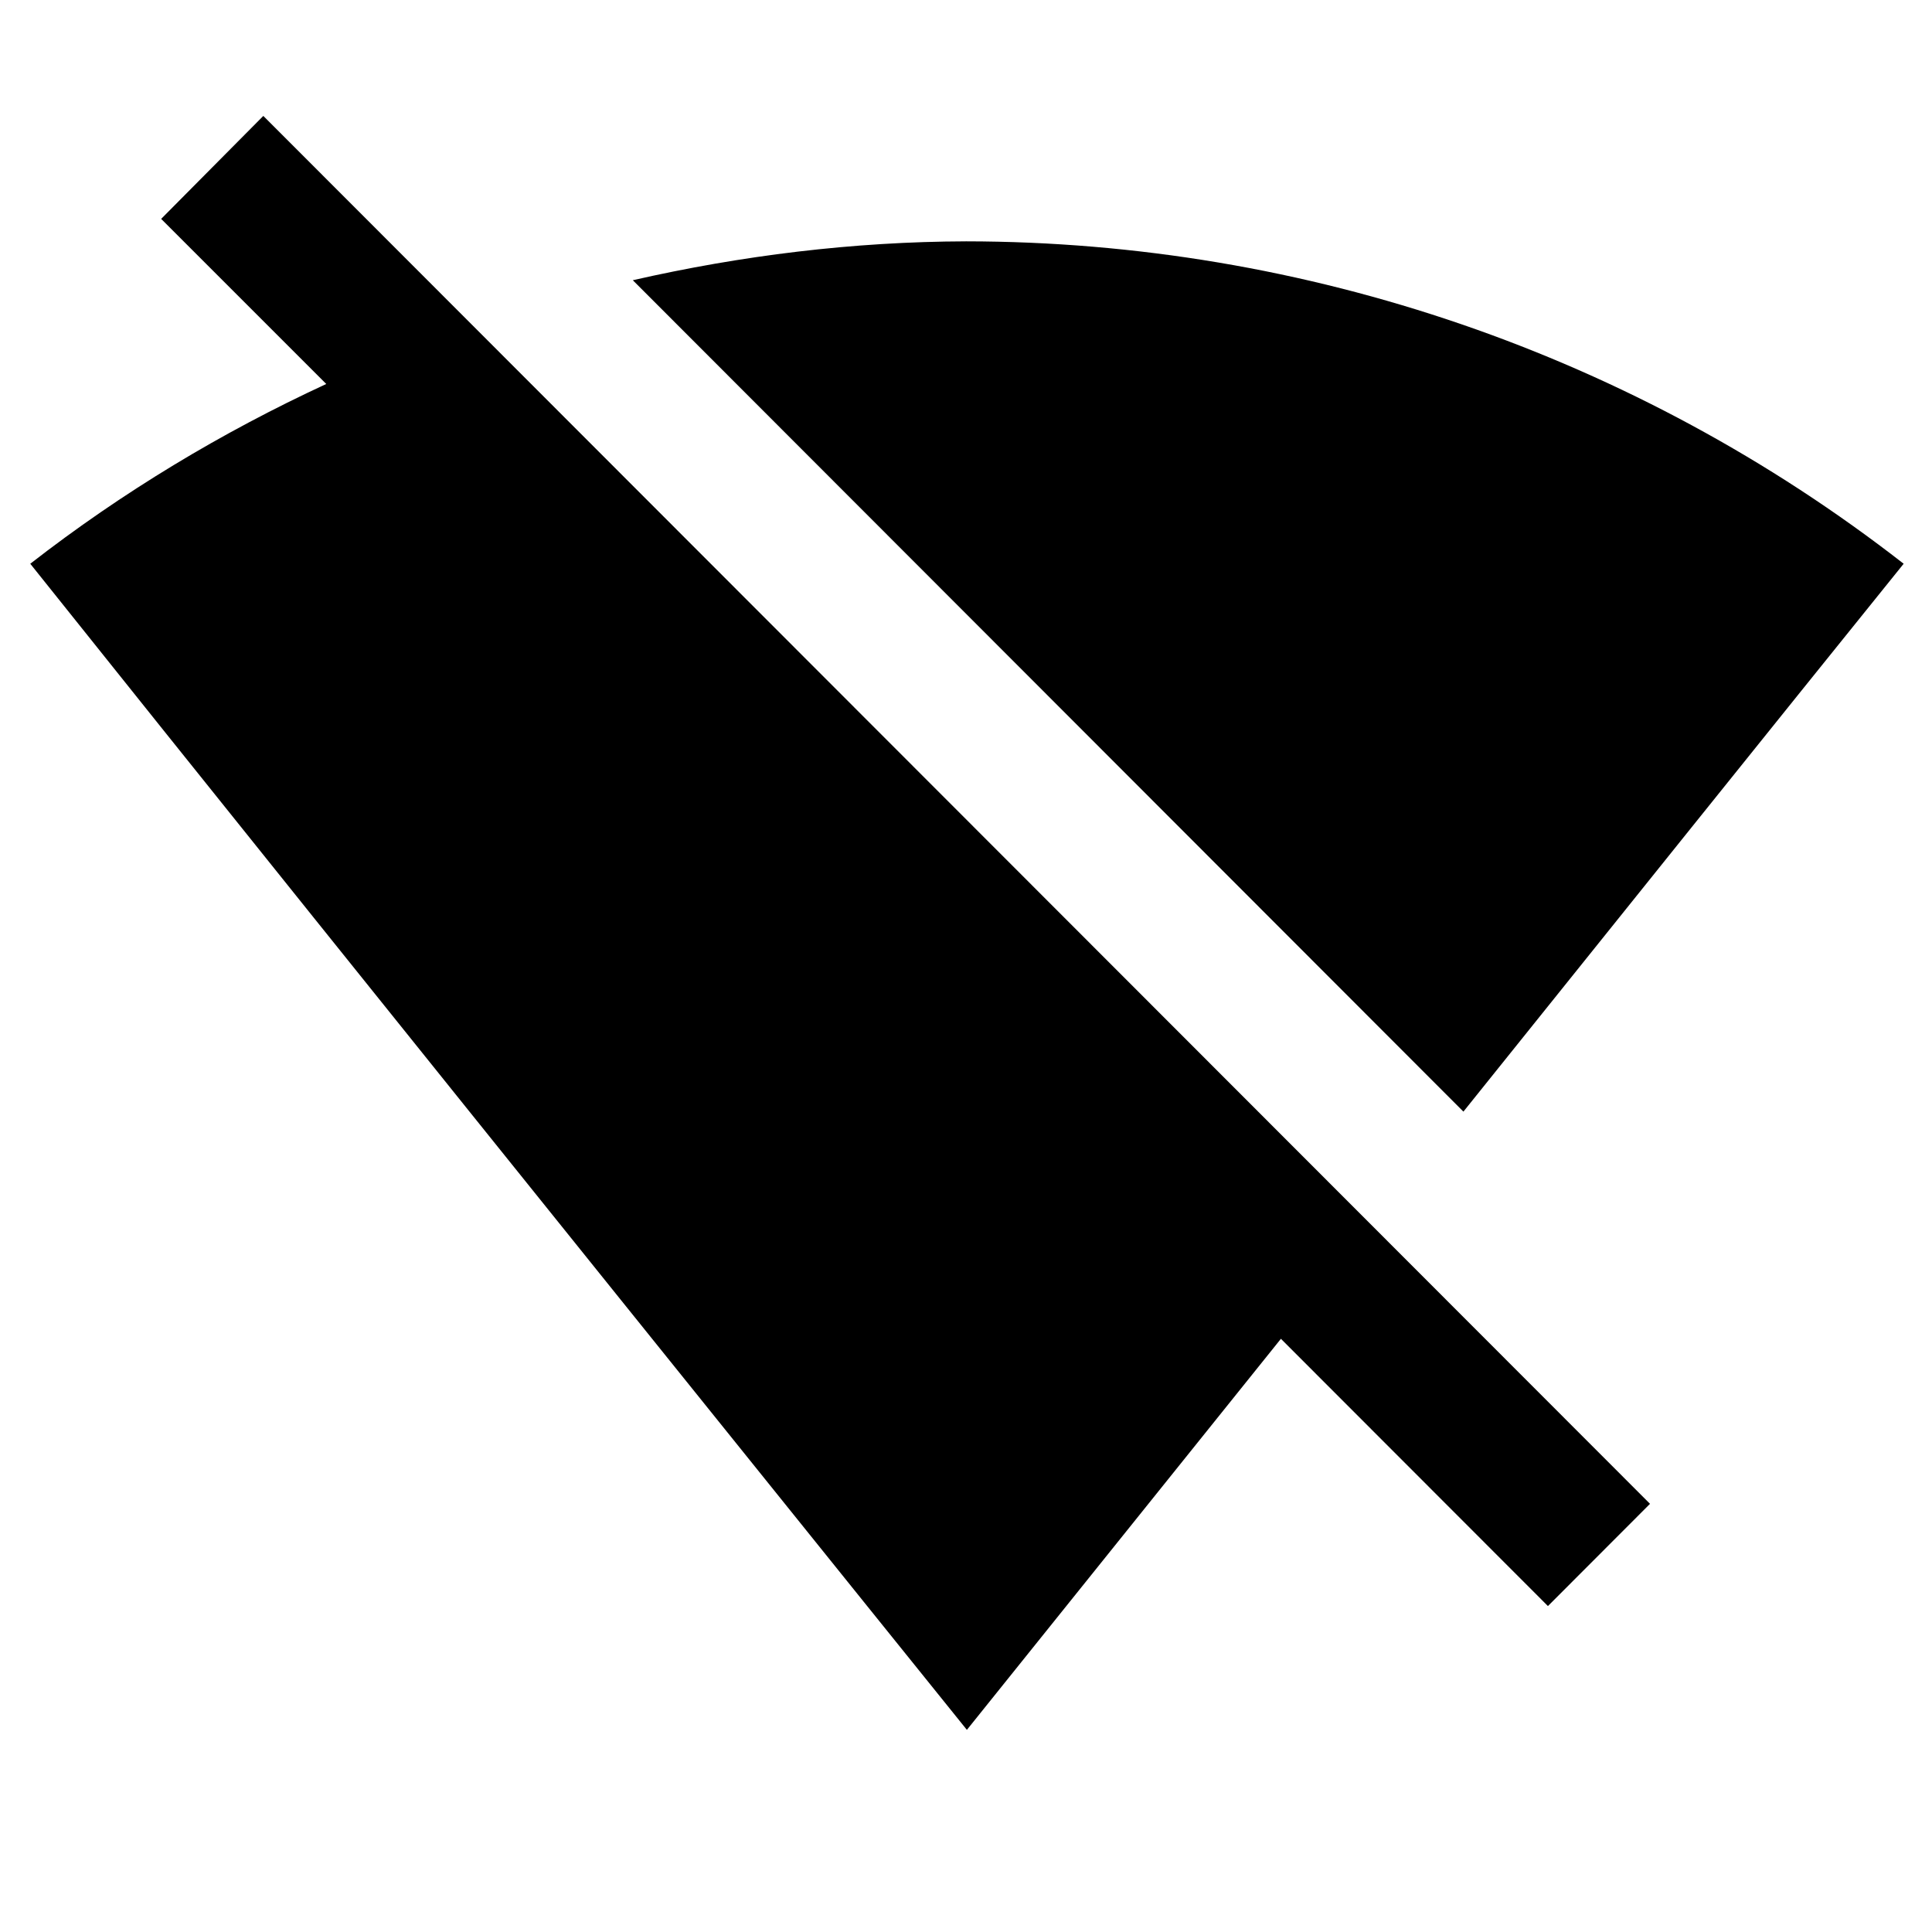
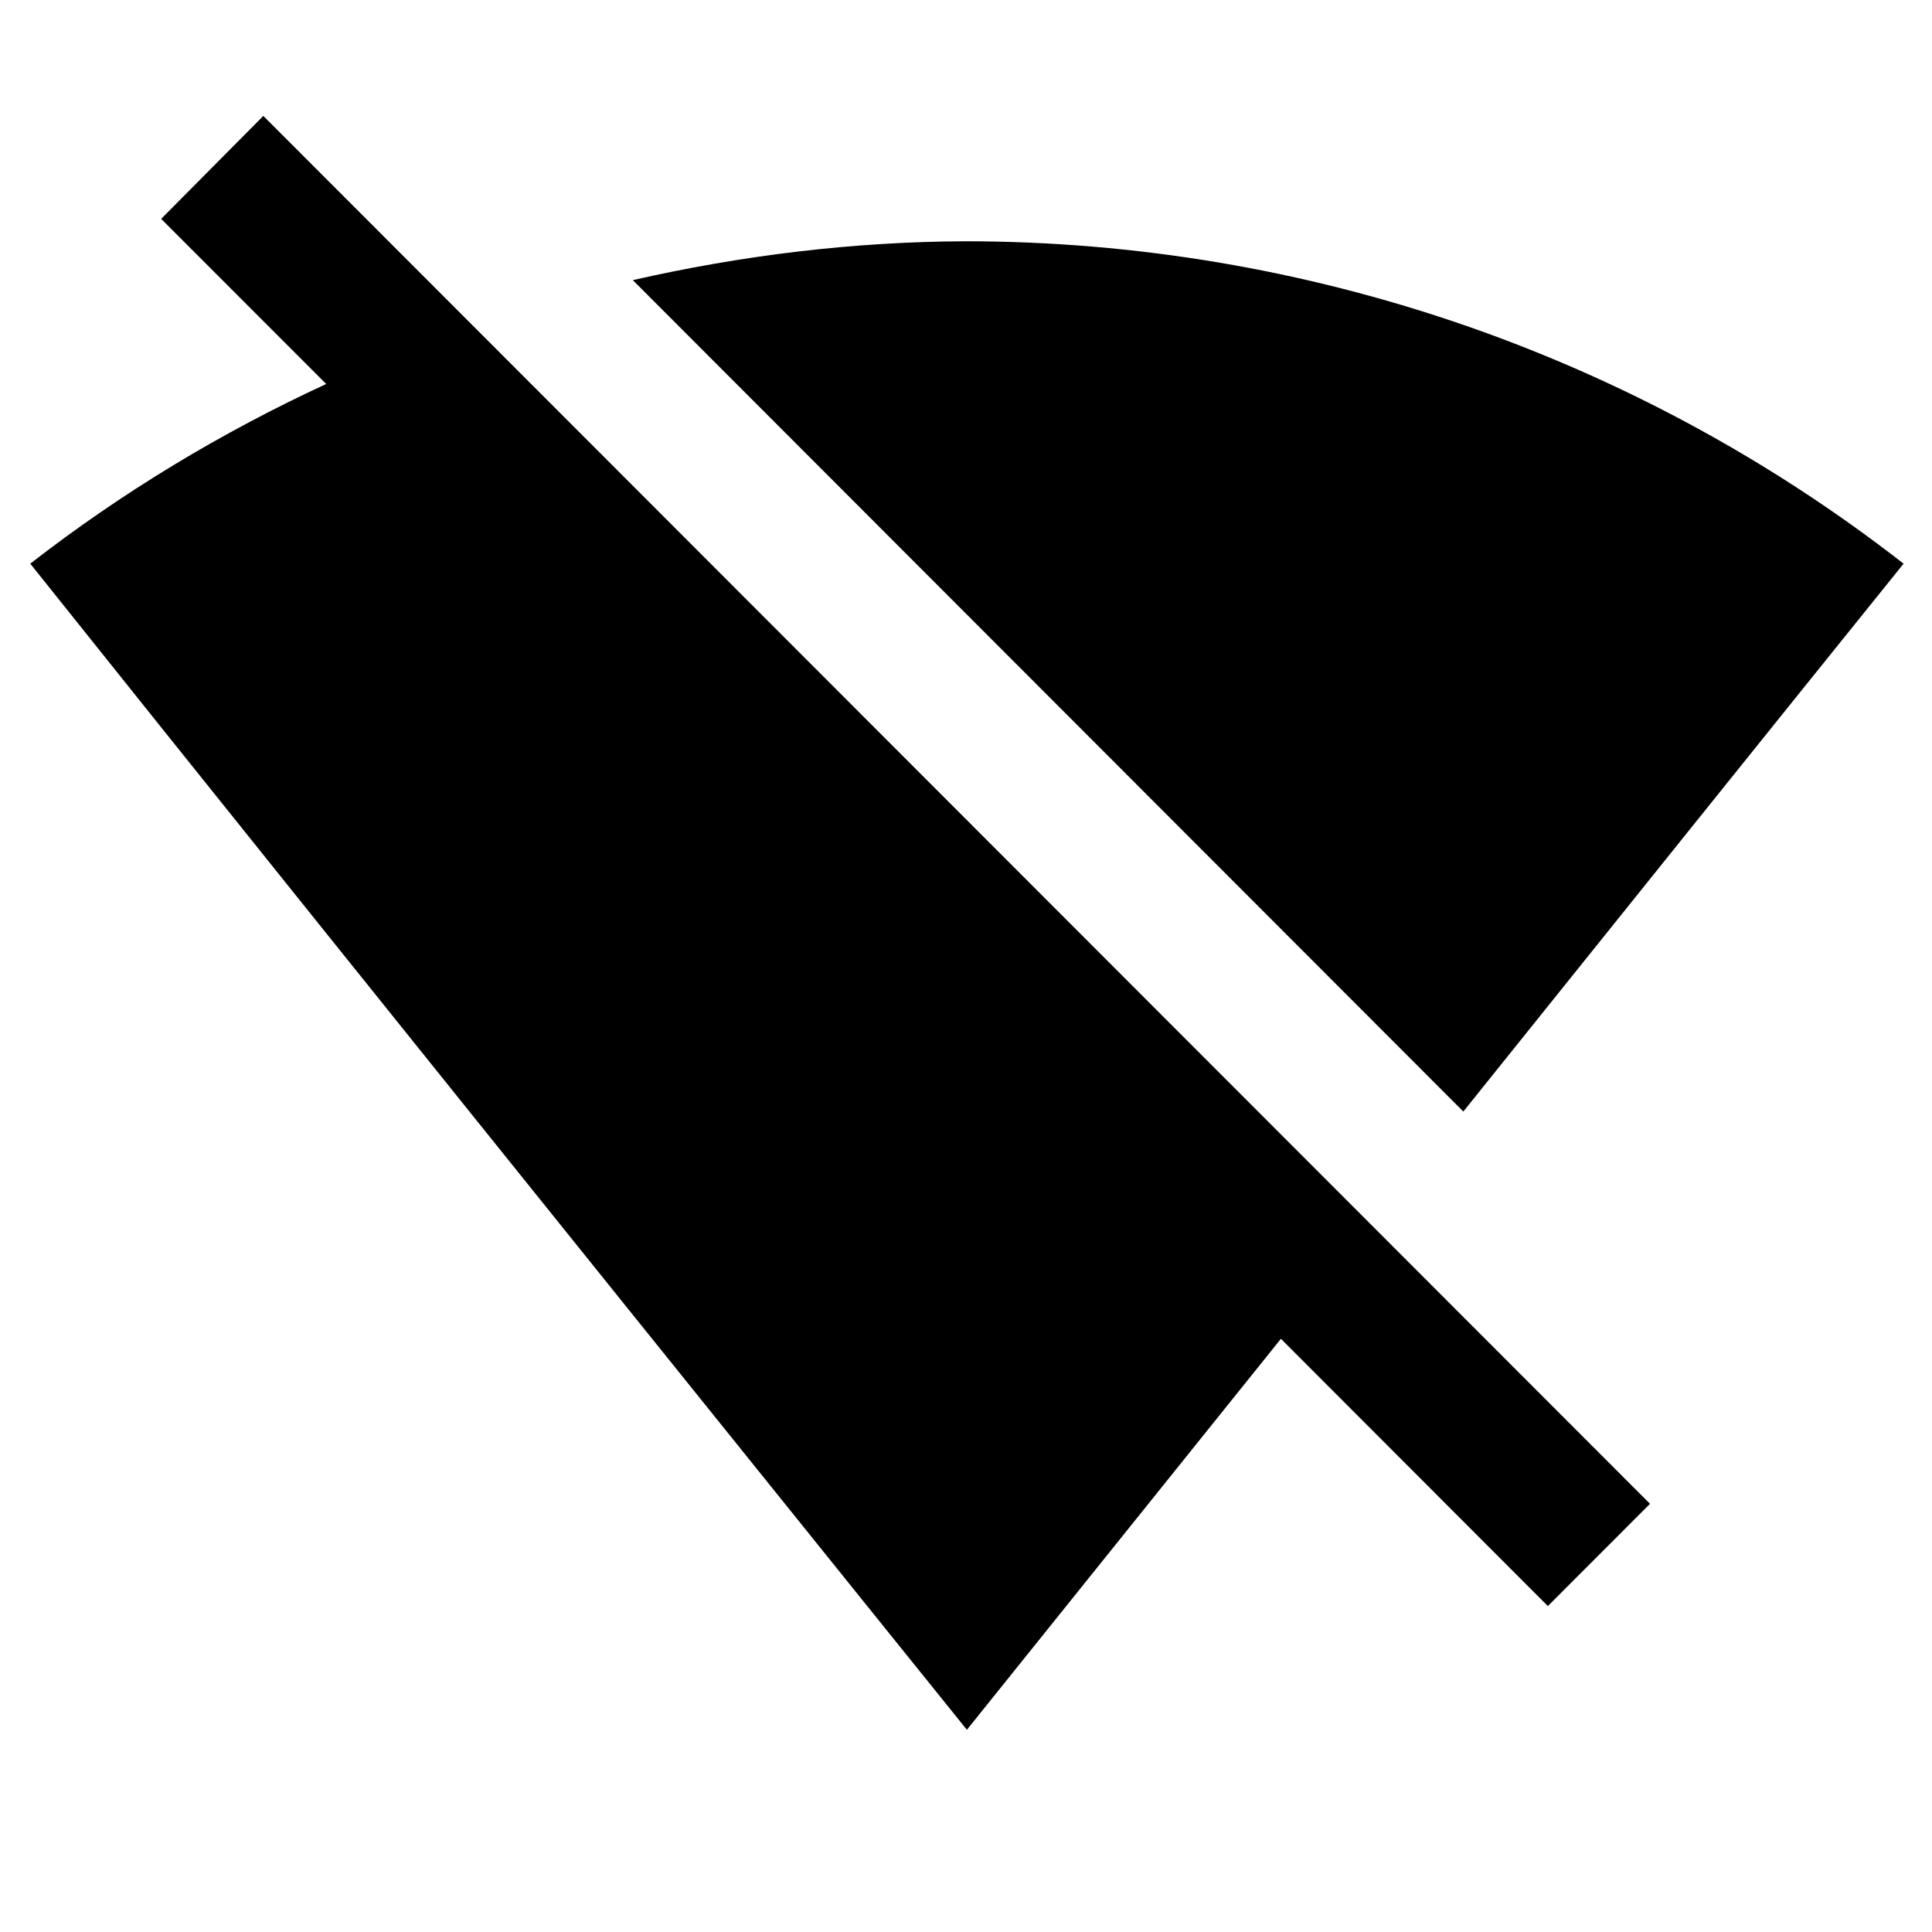
- <svg xmlns="http://www.w3.org/2000/svg" version="1.1" baseProfile="full" width="240" height="240" viewBox="0 0 24.00 24.00" enable-background="new 0 0 24.00 24.00" xml:space="preserve">
-   <path fill="#000000" fill-opacity="1" stroke-width="0.2" stroke-linejoin="round" d="M 3.271,1.44L 2.002,2.719L 4.053,4.77C 2.754,5.371 1.519,6.114 0.376,7.003C 4.414,12.06 12.011,21.489 12.011,21.489L 15.912,16.631L 19.229,19.951L 20.497,18.681M 12.002,2.998C 10.596,3.002 9.209,3.174 7.861,3.481L 18.179,13.809C 20.025,11.509 22.046,8.989 23.648,7.003C 20.317,4.409 16.221,3.002 12.002,2.998 Z " />
+ <svg xmlns="http://www.w3.org/2000/svg" enable-background="new 0 0 24.00 24.00" height="240" viewBox="0 0 24 24" width="240">
+   <path d="m3.271 1.44-1.269 1.279 2.05 2.051c-1.299.601-2.534 1.344-3.676 2.232 4.037 5.058 11.635 14.486 11.635 14.486l3.901-4.857 3.316 3.32 1.269-1.27m-8.495-15.684c-1.406.005-2.794.176-4.141.483l10.317 10.328c1.846-2.3 3.868-4.82 5.469-6.806-3.33-2.594-7.426-4-11.645-4.005z" stroke-linejoin="round" stroke-width=".2" />
</svg>
